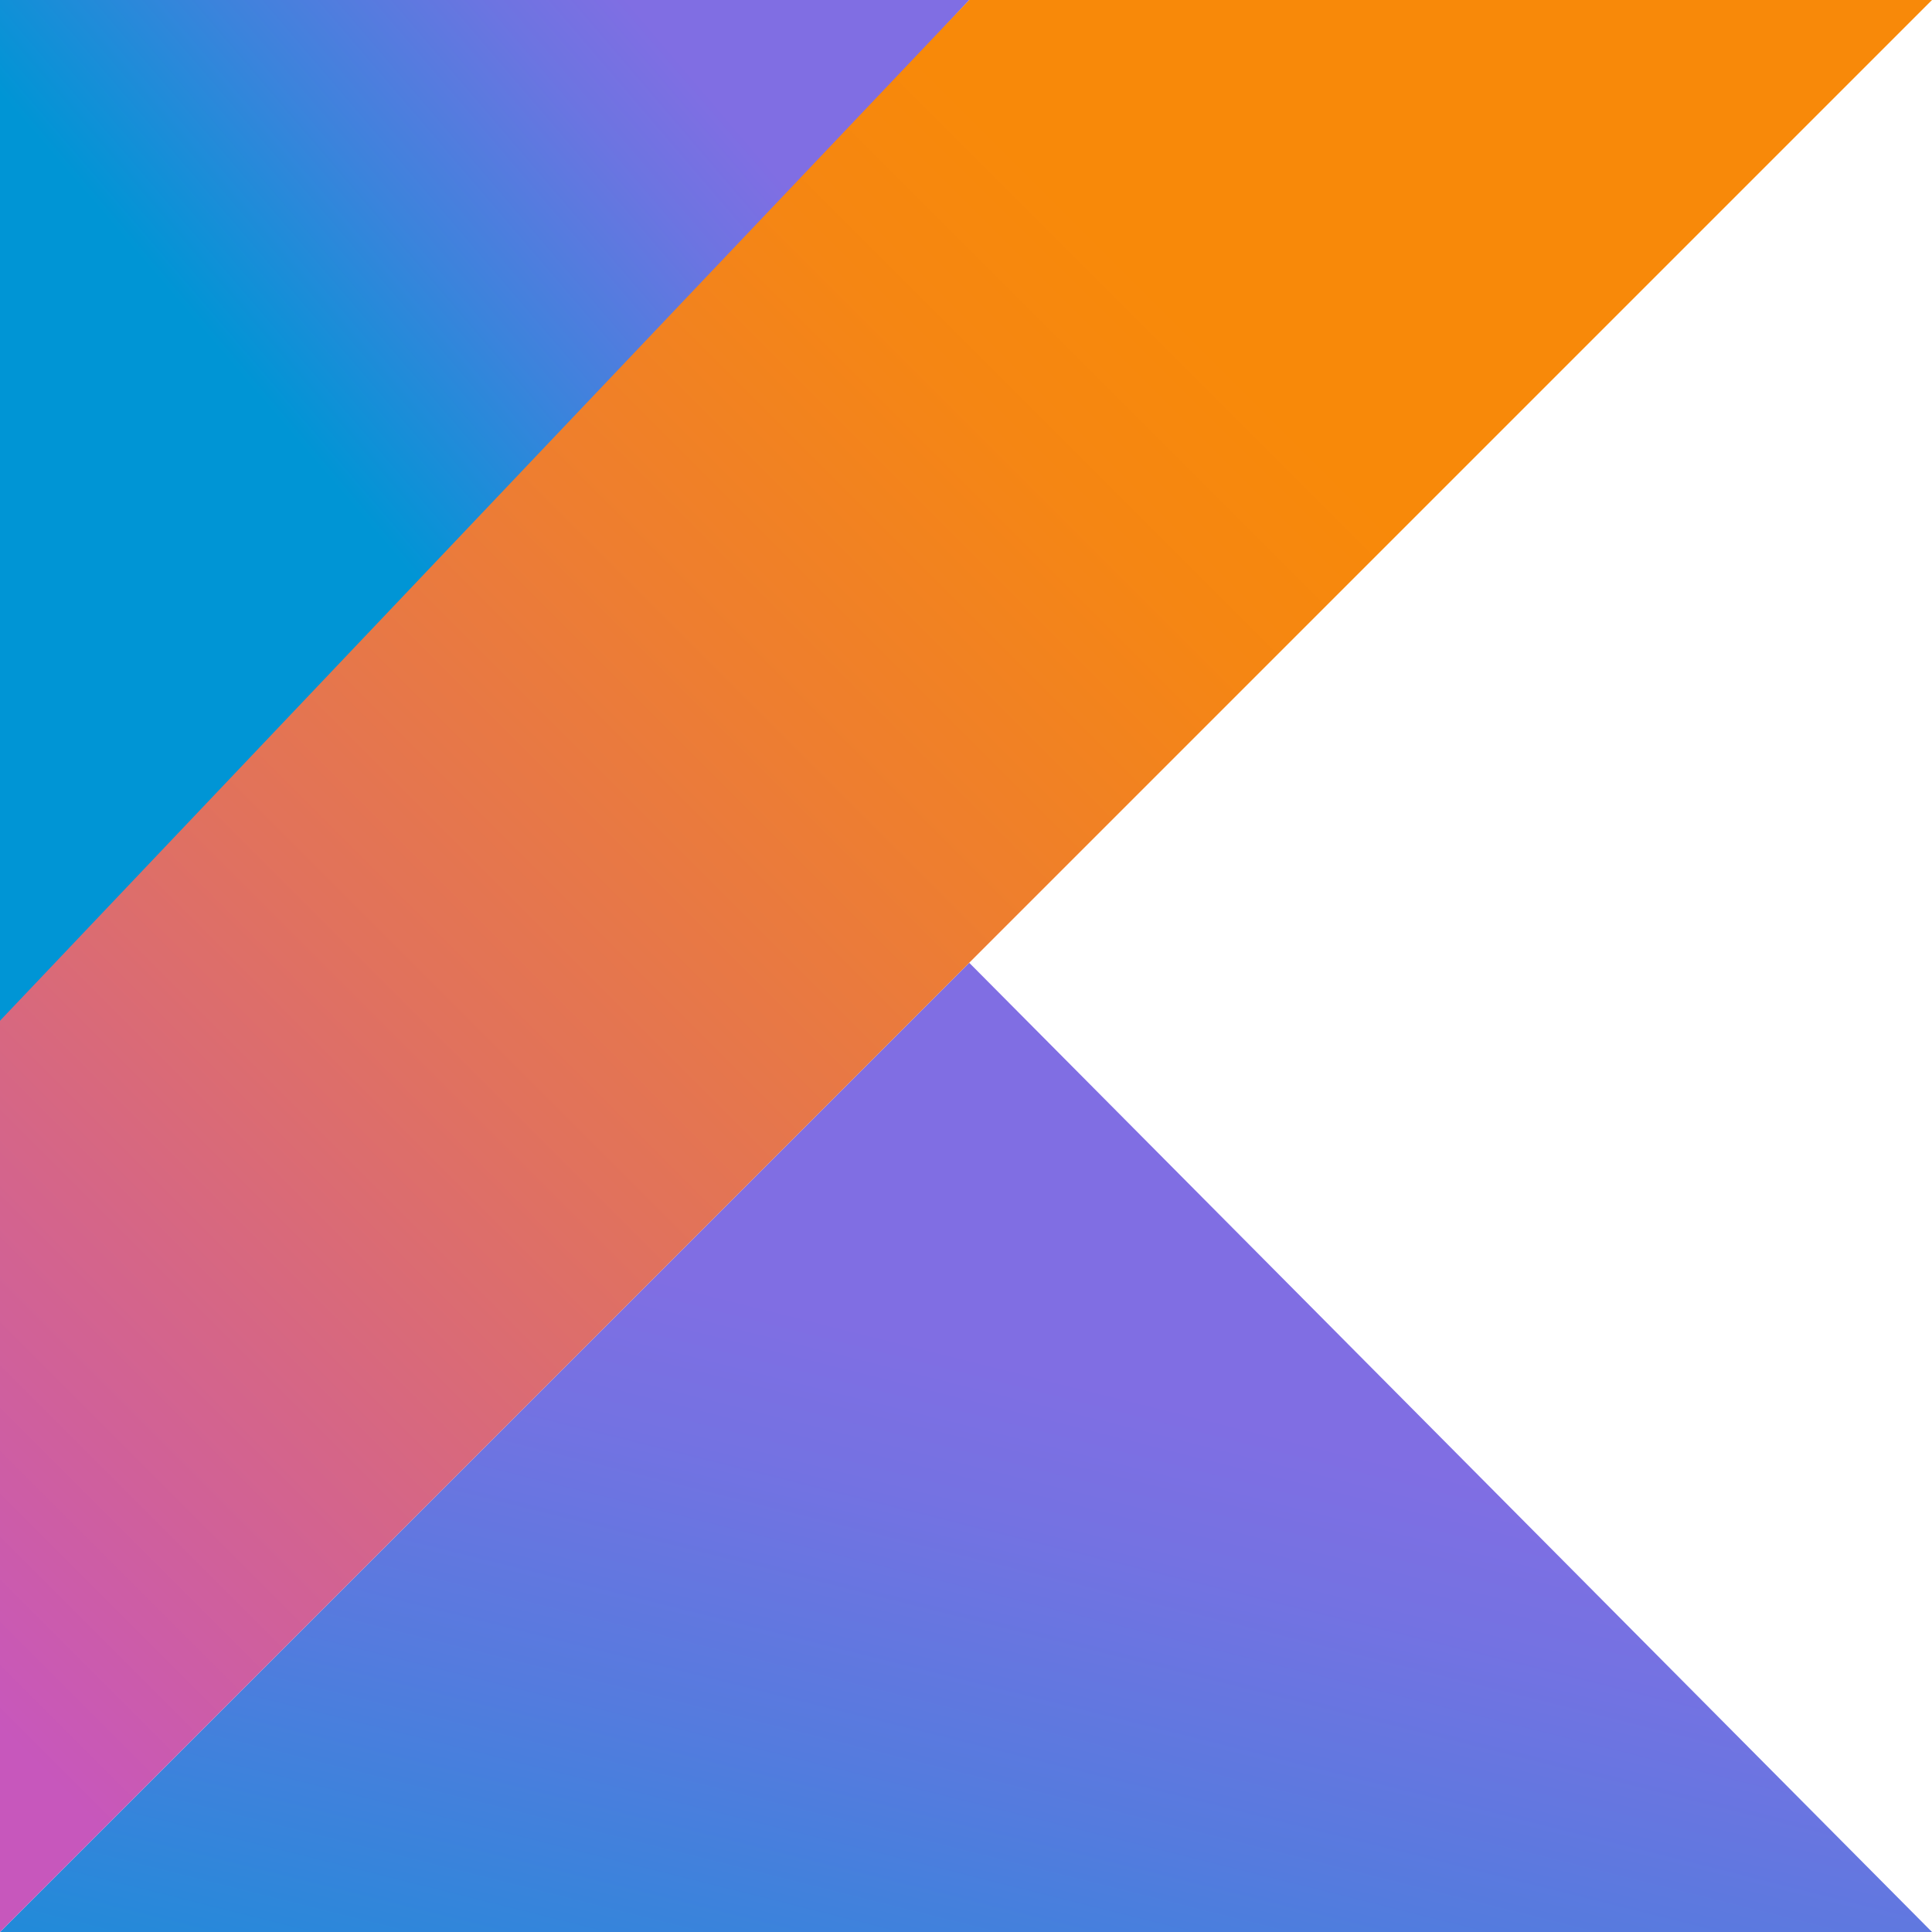
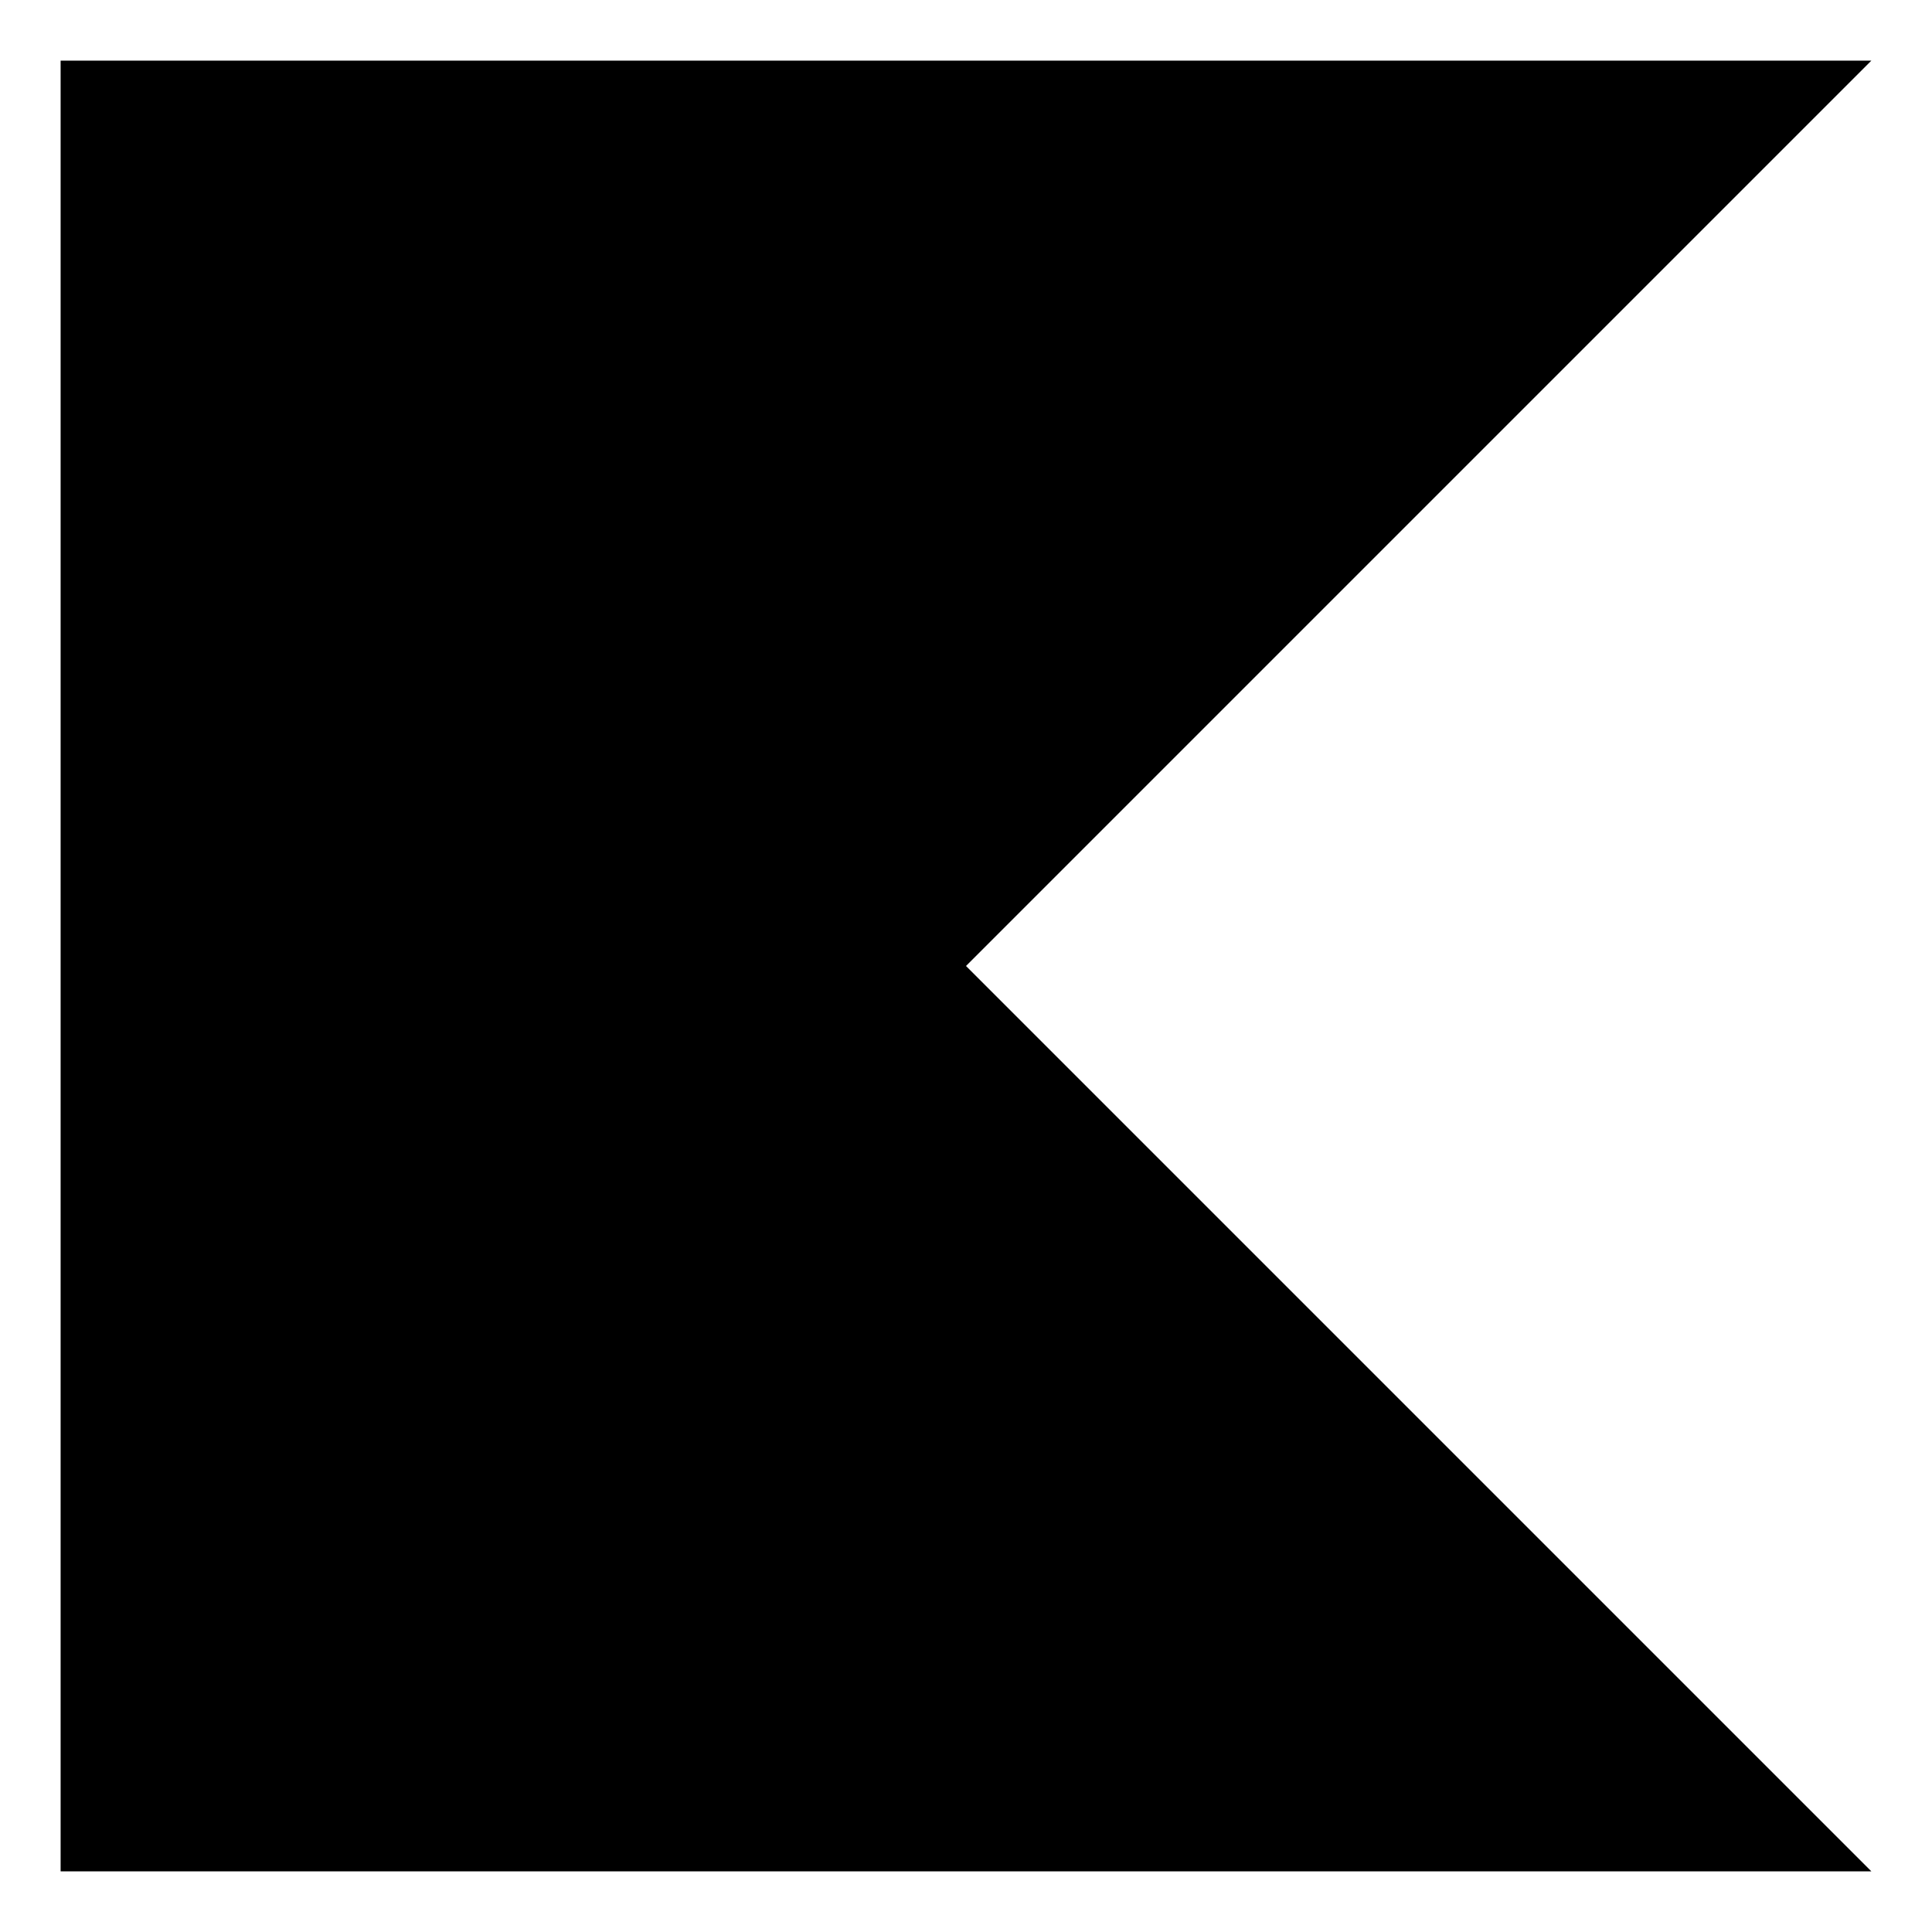
- <svg xmlns="http://www.w3.org/2000/svg" width="800px" height="800px" viewBox="0 0 256 256" version="1.1" preserveAspectRatio="xMidYMid">
-   <defs>
-     <linearGradient x1="26.599%" y1="146.559%" x2="73.845%" y2="52.381%" id="linearGradient-1">
-       <stop stop-color="#0095D5" offset="9.677%">
- 
- </stop>
-       <stop stop-color="#238AD9" offset="30.07%">
- 
- </stop>
-       <stop stop-color="#557BDE" offset="62.11%">
- 
- </stop>
-       <stop stop-color="#7472E2" offset="86.43%">
- 
- </stop>
-       <stop stop-color="#806EE3" offset="100%">
- 
- </stop>
-     </linearGradient>
-     <linearGradient x1="13.984%" y1="37.105%" x2="68.682%" y2="-13.554%" id="linearGradient-2">
-       <stop stop-color="#0095D5" offset="11.83%">
- 
- </stop>
-       <stop stop-color="#3C83DC" offset="41.78%">
- 
- </stop>
-       <stop stop-color="#6D74E1" offset="69.62%">
- 
- </stop>
-       <stop stop-color="#806EE3" offset="83.33%">
- 
- </stop>
-     </linearGradient>
-     <linearGradient x1="-16.836%" y1="91.94%" x2="76.219%" y2="-1.116%" id="linearGradient-3">
-       <stop stop-color="#C757BC" offset="10.75%">
- 
- </stop>
-       <stop stop-color="#D0609A" offset="21.38%">
- 
- </stop>
-       <stop stop-color="#E1725C" offset="42.54%">
- 
- </stop>
-       <stop stop-color="#EE7E2F" offset="60.48%">
- 
- </stop>
-       <stop stop-color="#F58613" offset="74.3%">
- 
- </stop>
-       <stop stop-color="#F88909" offset="82.32%">
- 
- </stop>
-     </linearGradient>
-   </defs>
-   <g>
-     <polygon fill="url(#linearGradient-1)" points="0 256 128.427 127.573 256 256">
- 
- </polygon>
-     <polygon fill="url(#linearGradient-2)" points="0 0 128.427 0 0 138.667">
- 
- </polygon>
-     <polygon fill="url(#linearGradient-3)" points="128.427 0 0 135.253 0 256 128.427 127.573 256 0">
- 
- </polygon>
-   </g>
+ <svg xmlns="http://www.w3.org/2000/svg" fill="#000000" width="800px" height="800px" viewBox="0 0 32 32" version="1.1">
+   <path d="M30.996 30.996h-29.992v-29.992h29.992l-14.996 14.996 14.996 14.996z" />
</svg>
